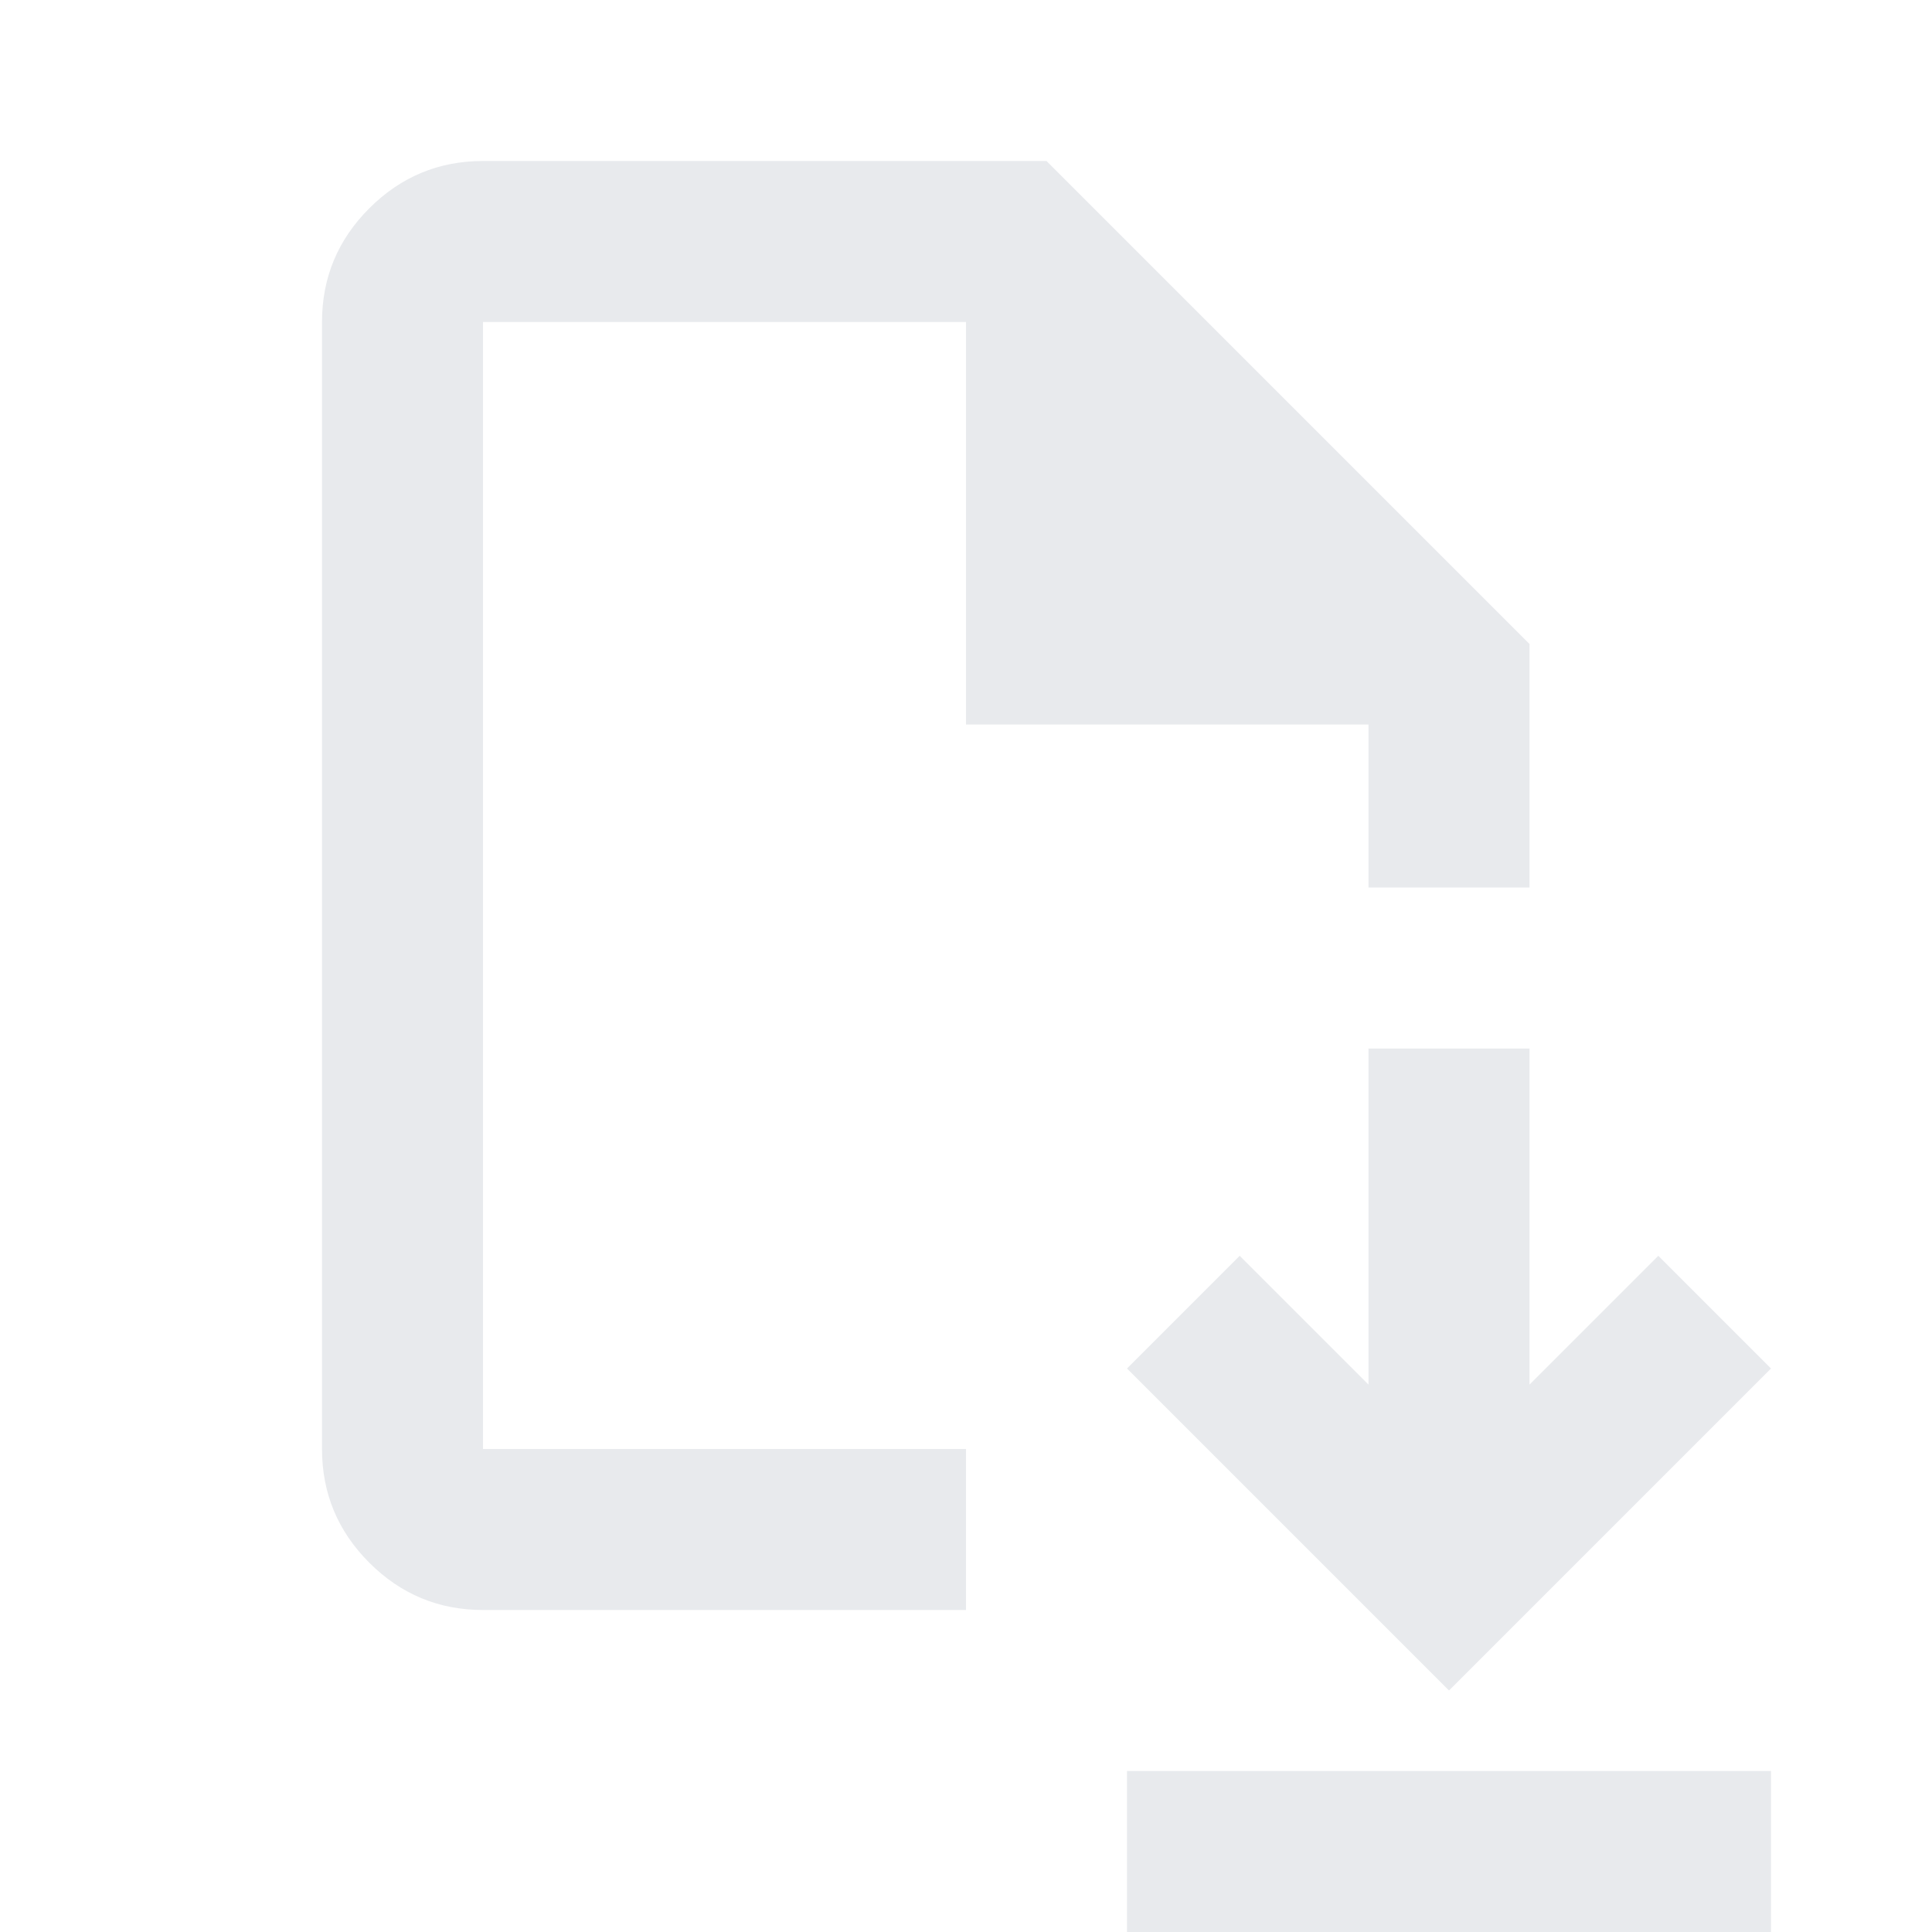
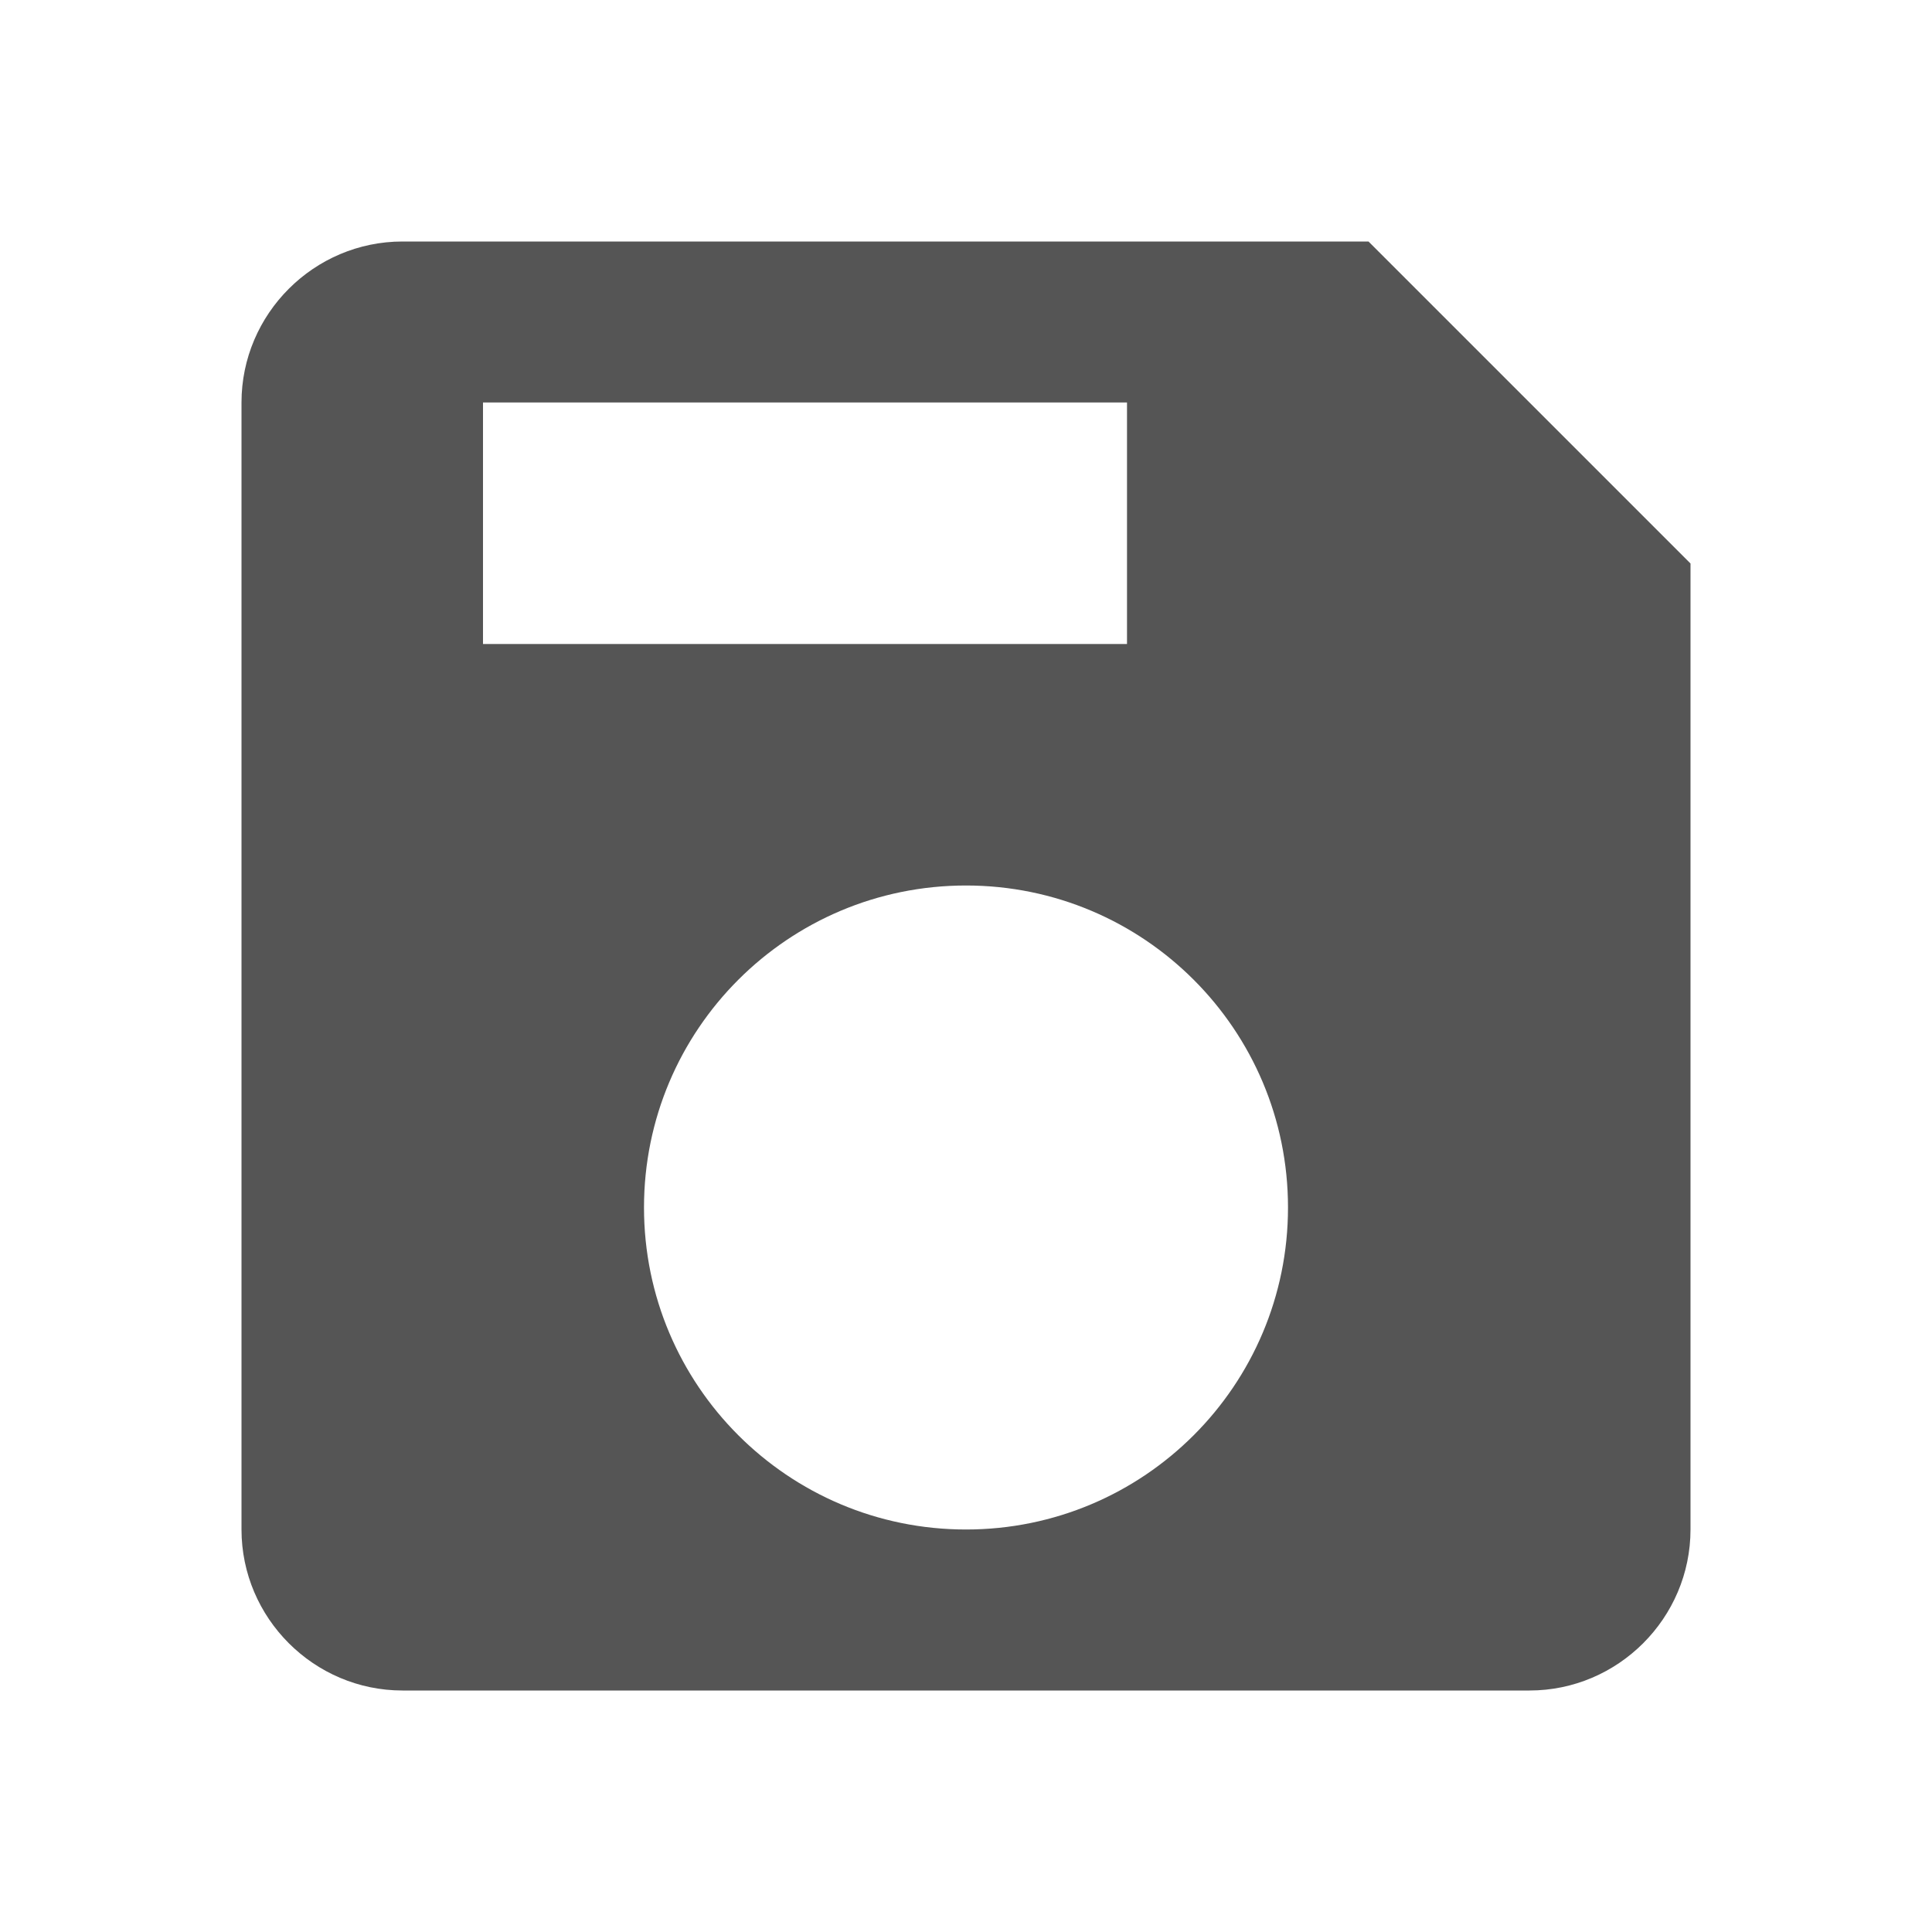
- <svg xmlns="http://www.w3.org/2000/svg" height="24px" viewBox="0 -960 960 960" width="24px" fill="#e8eaed">
-   <path d="m720-120 160-160-56-56-64 64v-167h-80v167l-64-64-56 56 160 160ZM560 0v-80h320V0H560ZM240-160q-33 0-56.5-23.5T160-240v-560q0-33 23.5-56.5T240-880h280l240 240v121h-80v-81H480v-200H240v560h240v80H240Zm0-80v-560 560Z" />
+ <svg xmlns="http://www.w3.org/2000/svg" height="24px" width="24px" viewBox="0 0 24 24" fill="#555">
+   <path d="M17,3H5C3.9,3,3,3.9,3,5v14c0,1.1,0.9,2,2,2h14c1.1,0,2-0.9,2-2V7L17,3z M12,19c-2.21,0-4-1.79-4-4s1.79-4,4-4s4,1.79,4,4 S14.21,19,12,19z M14,8H6V5h8V8z" />
</svg>
